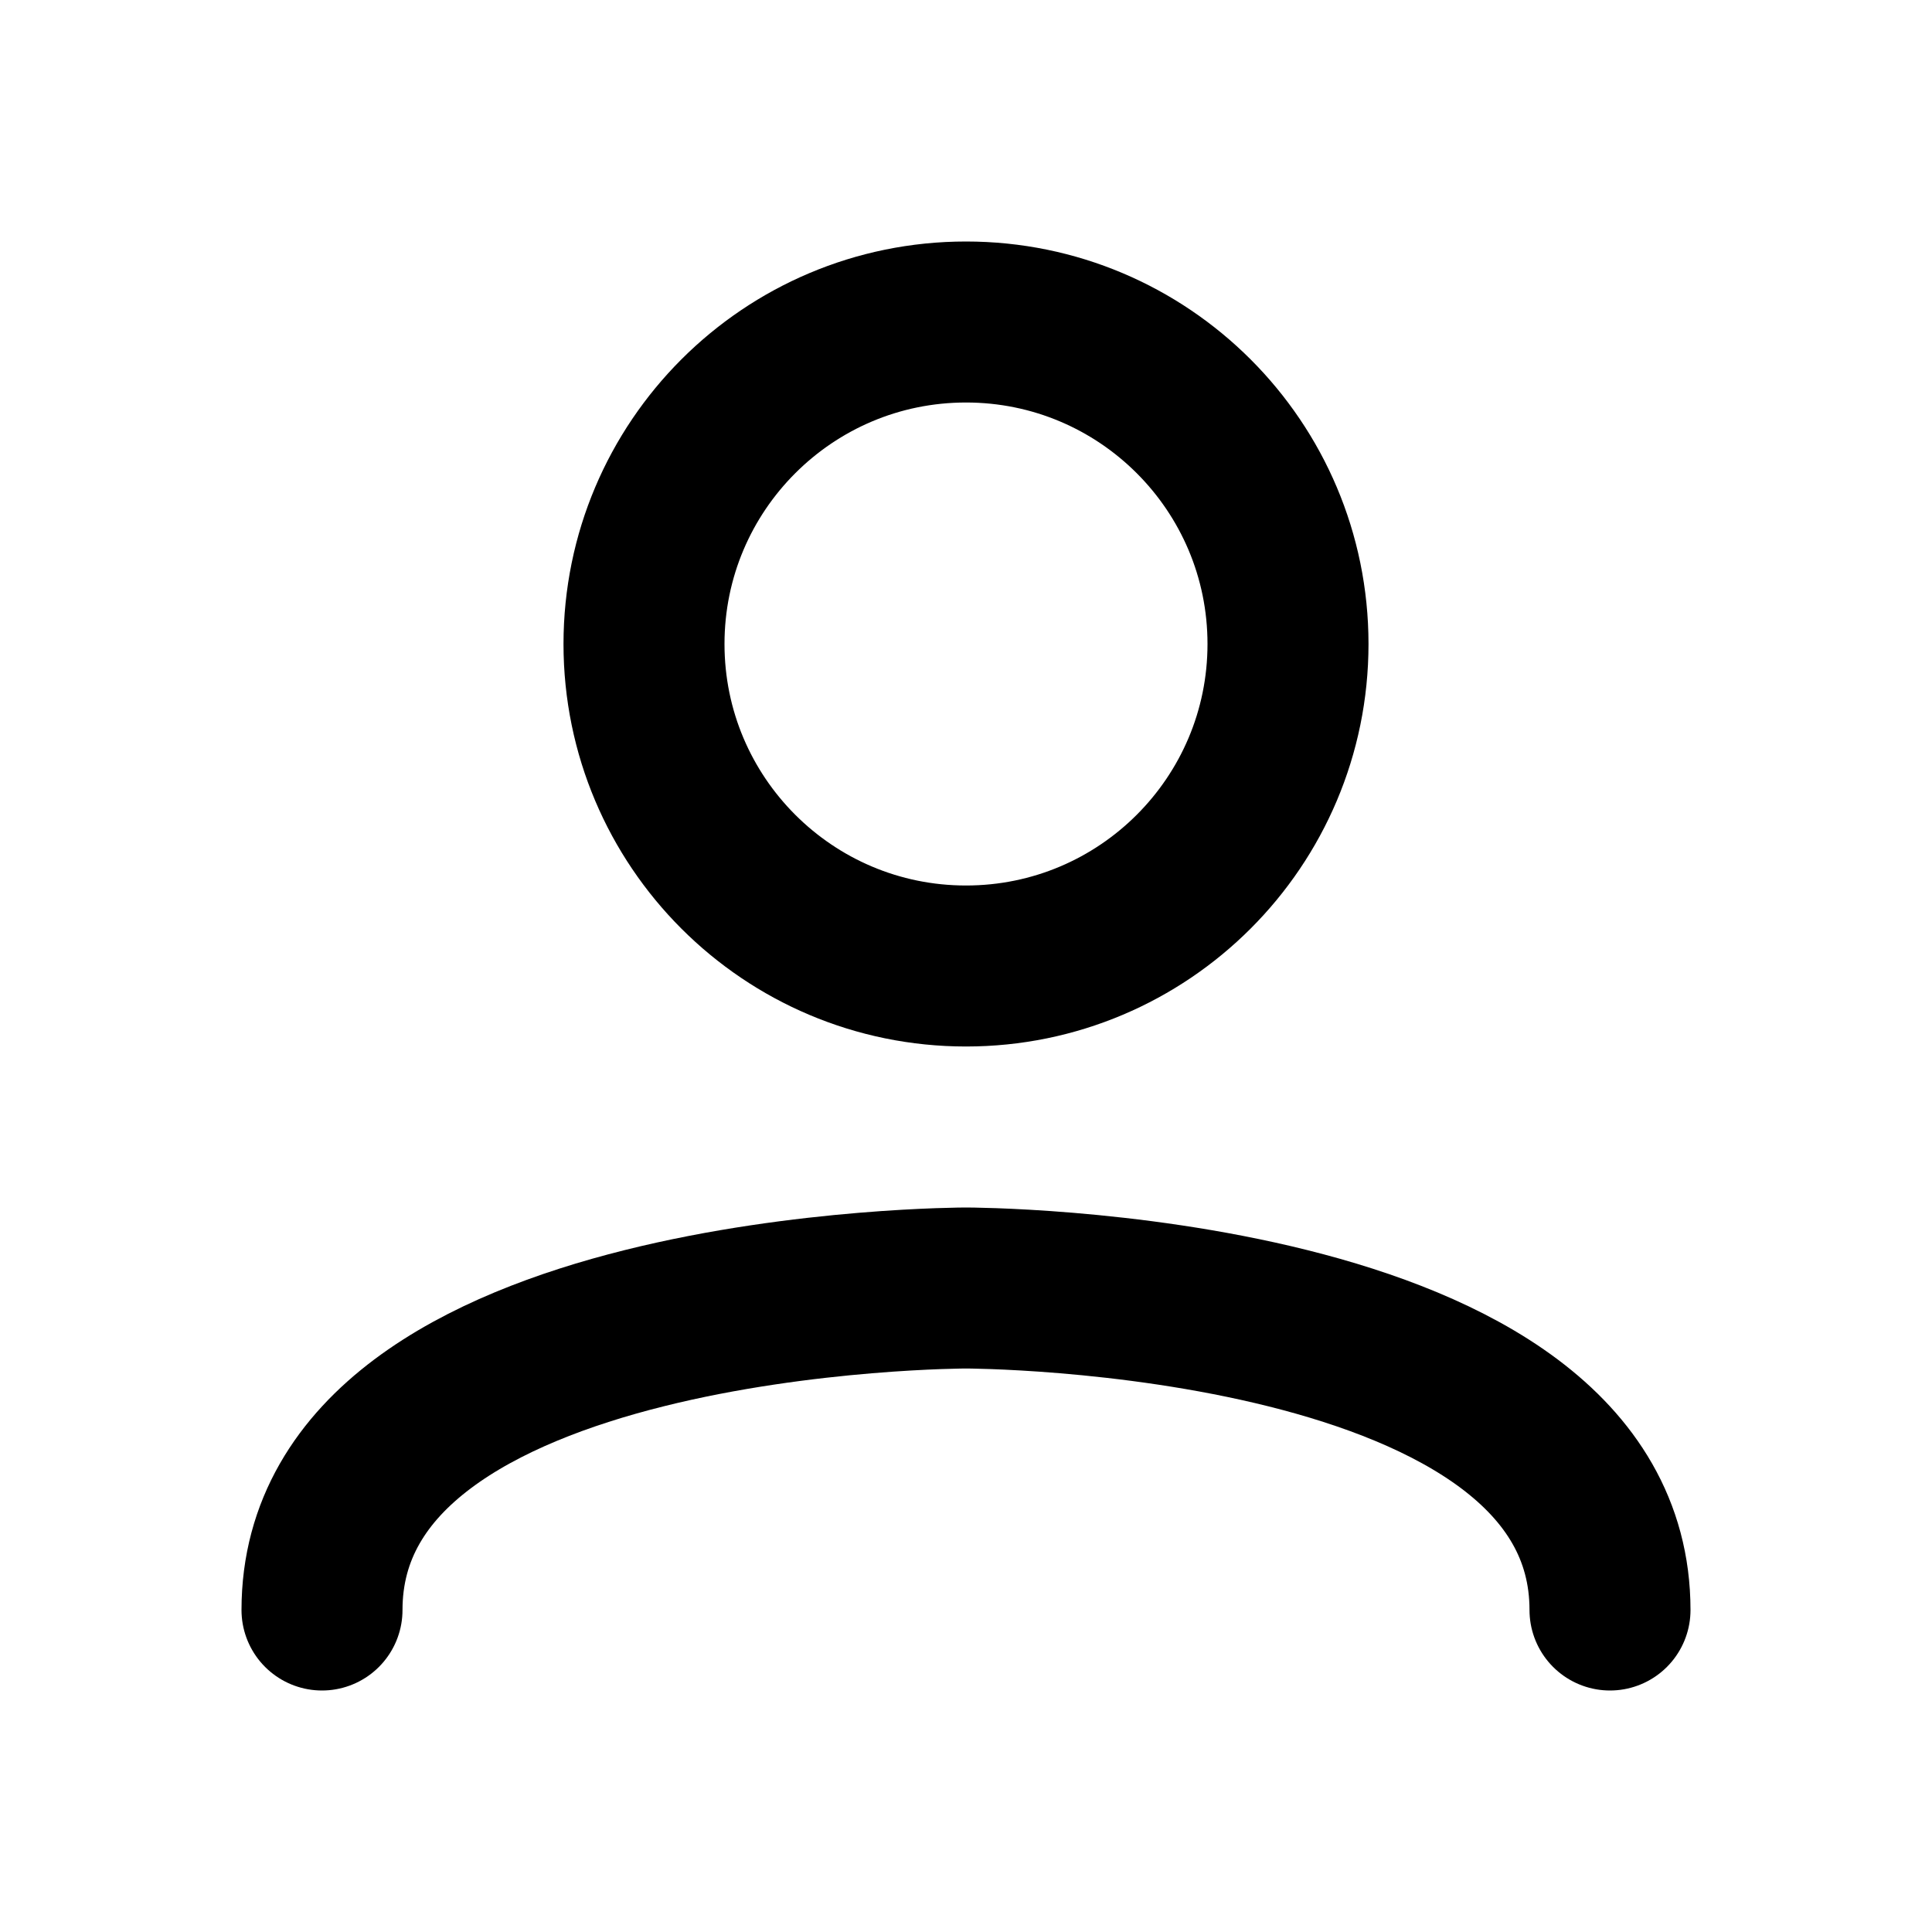
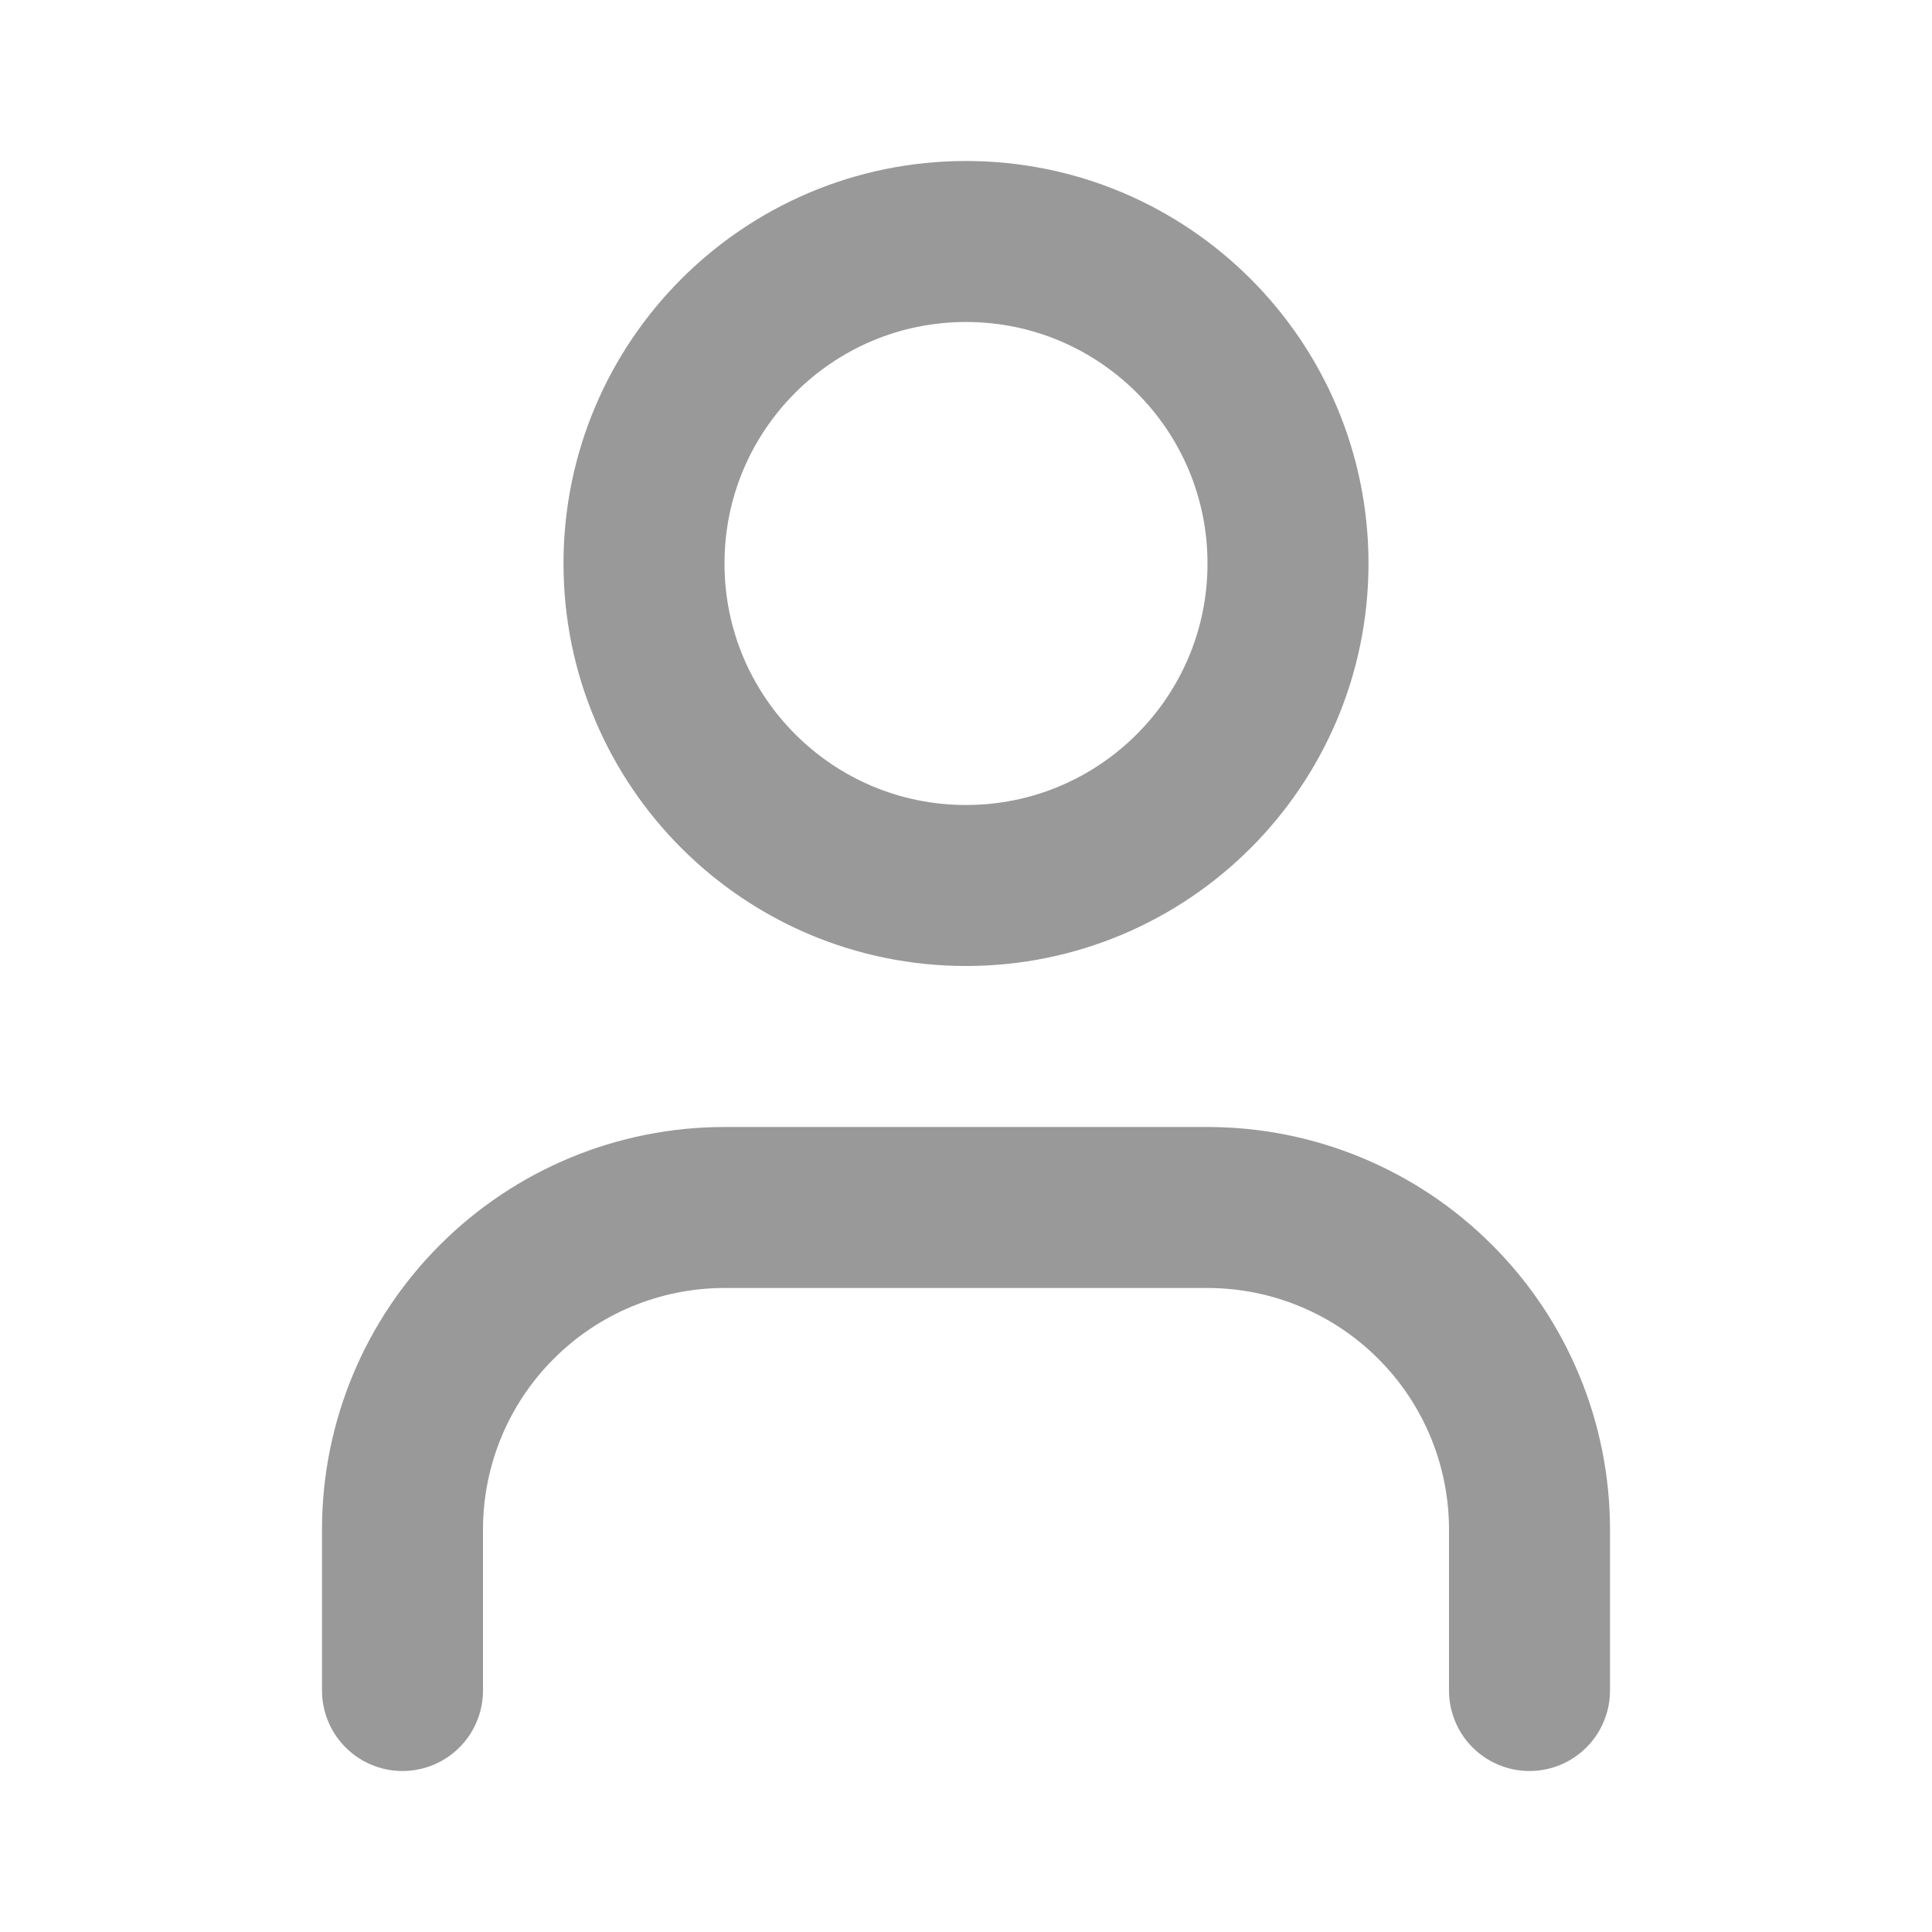
<svg xmlns="http://www.w3.org/2000/svg" width="24" height="24" viewBox="0 0 24 24" fill="none">
-   <circle cx="12" cy="8" r="4" stroke="currentColor" stroke-width="2" fill="none" />
-   <path d="M4 20c0-4 8-4 8-4s8 0 8 4" stroke="currentColor" stroke-width="2" stroke-linecap="round" stroke-linejoin="round" fill="none" />
+   <g opacity="0.4">
+     <path d="M19 21V19C19 17.939 18.579 16.922 17.828 16.172C17.078 15.421 16.061 15 15 15H9C7.939 15 6.922 15.421 6.172 16.172C5.421 16.922 5 17.939 5 19V21" stroke="currentColor" stroke-width="2" stroke-linecap="round" stroke-linejoin="round" />
+     <path d="M12 11C14.209 11 16 9.209 16 7C16 4.791 14.209 3 12 3C9.791 3 8 4.791 8 7C8 9.209 9.791 11 12 11Z" stroke="currentColor" stroke-width="2" stroke-linecap="round" stroke-linejoin="round" />
+   </g>
</svg>
